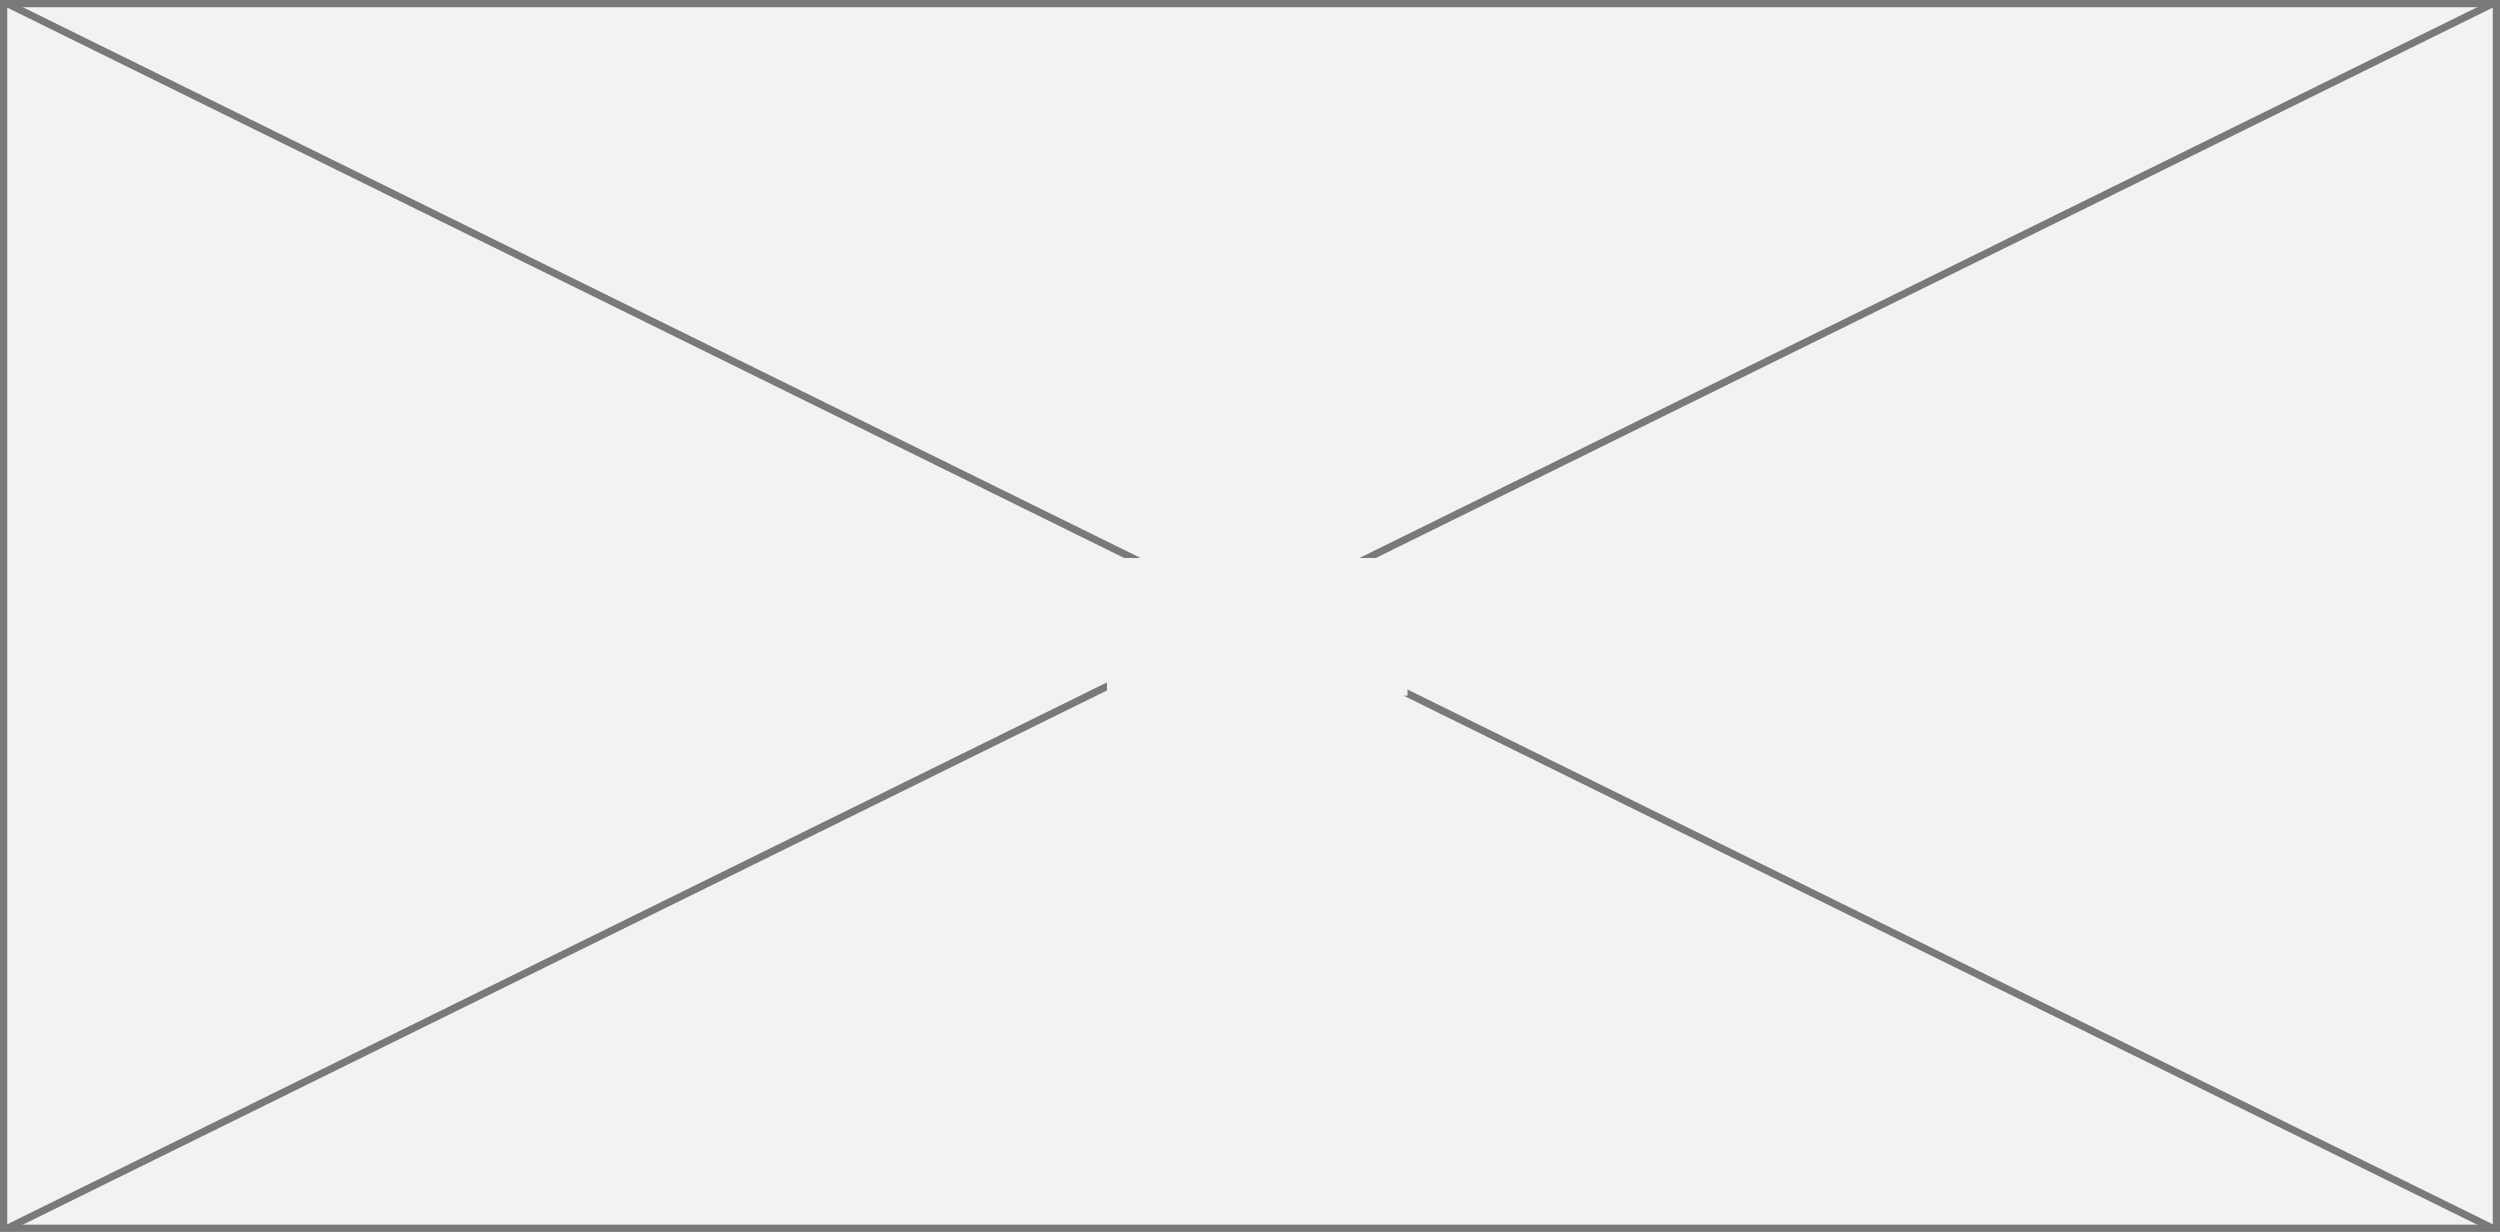
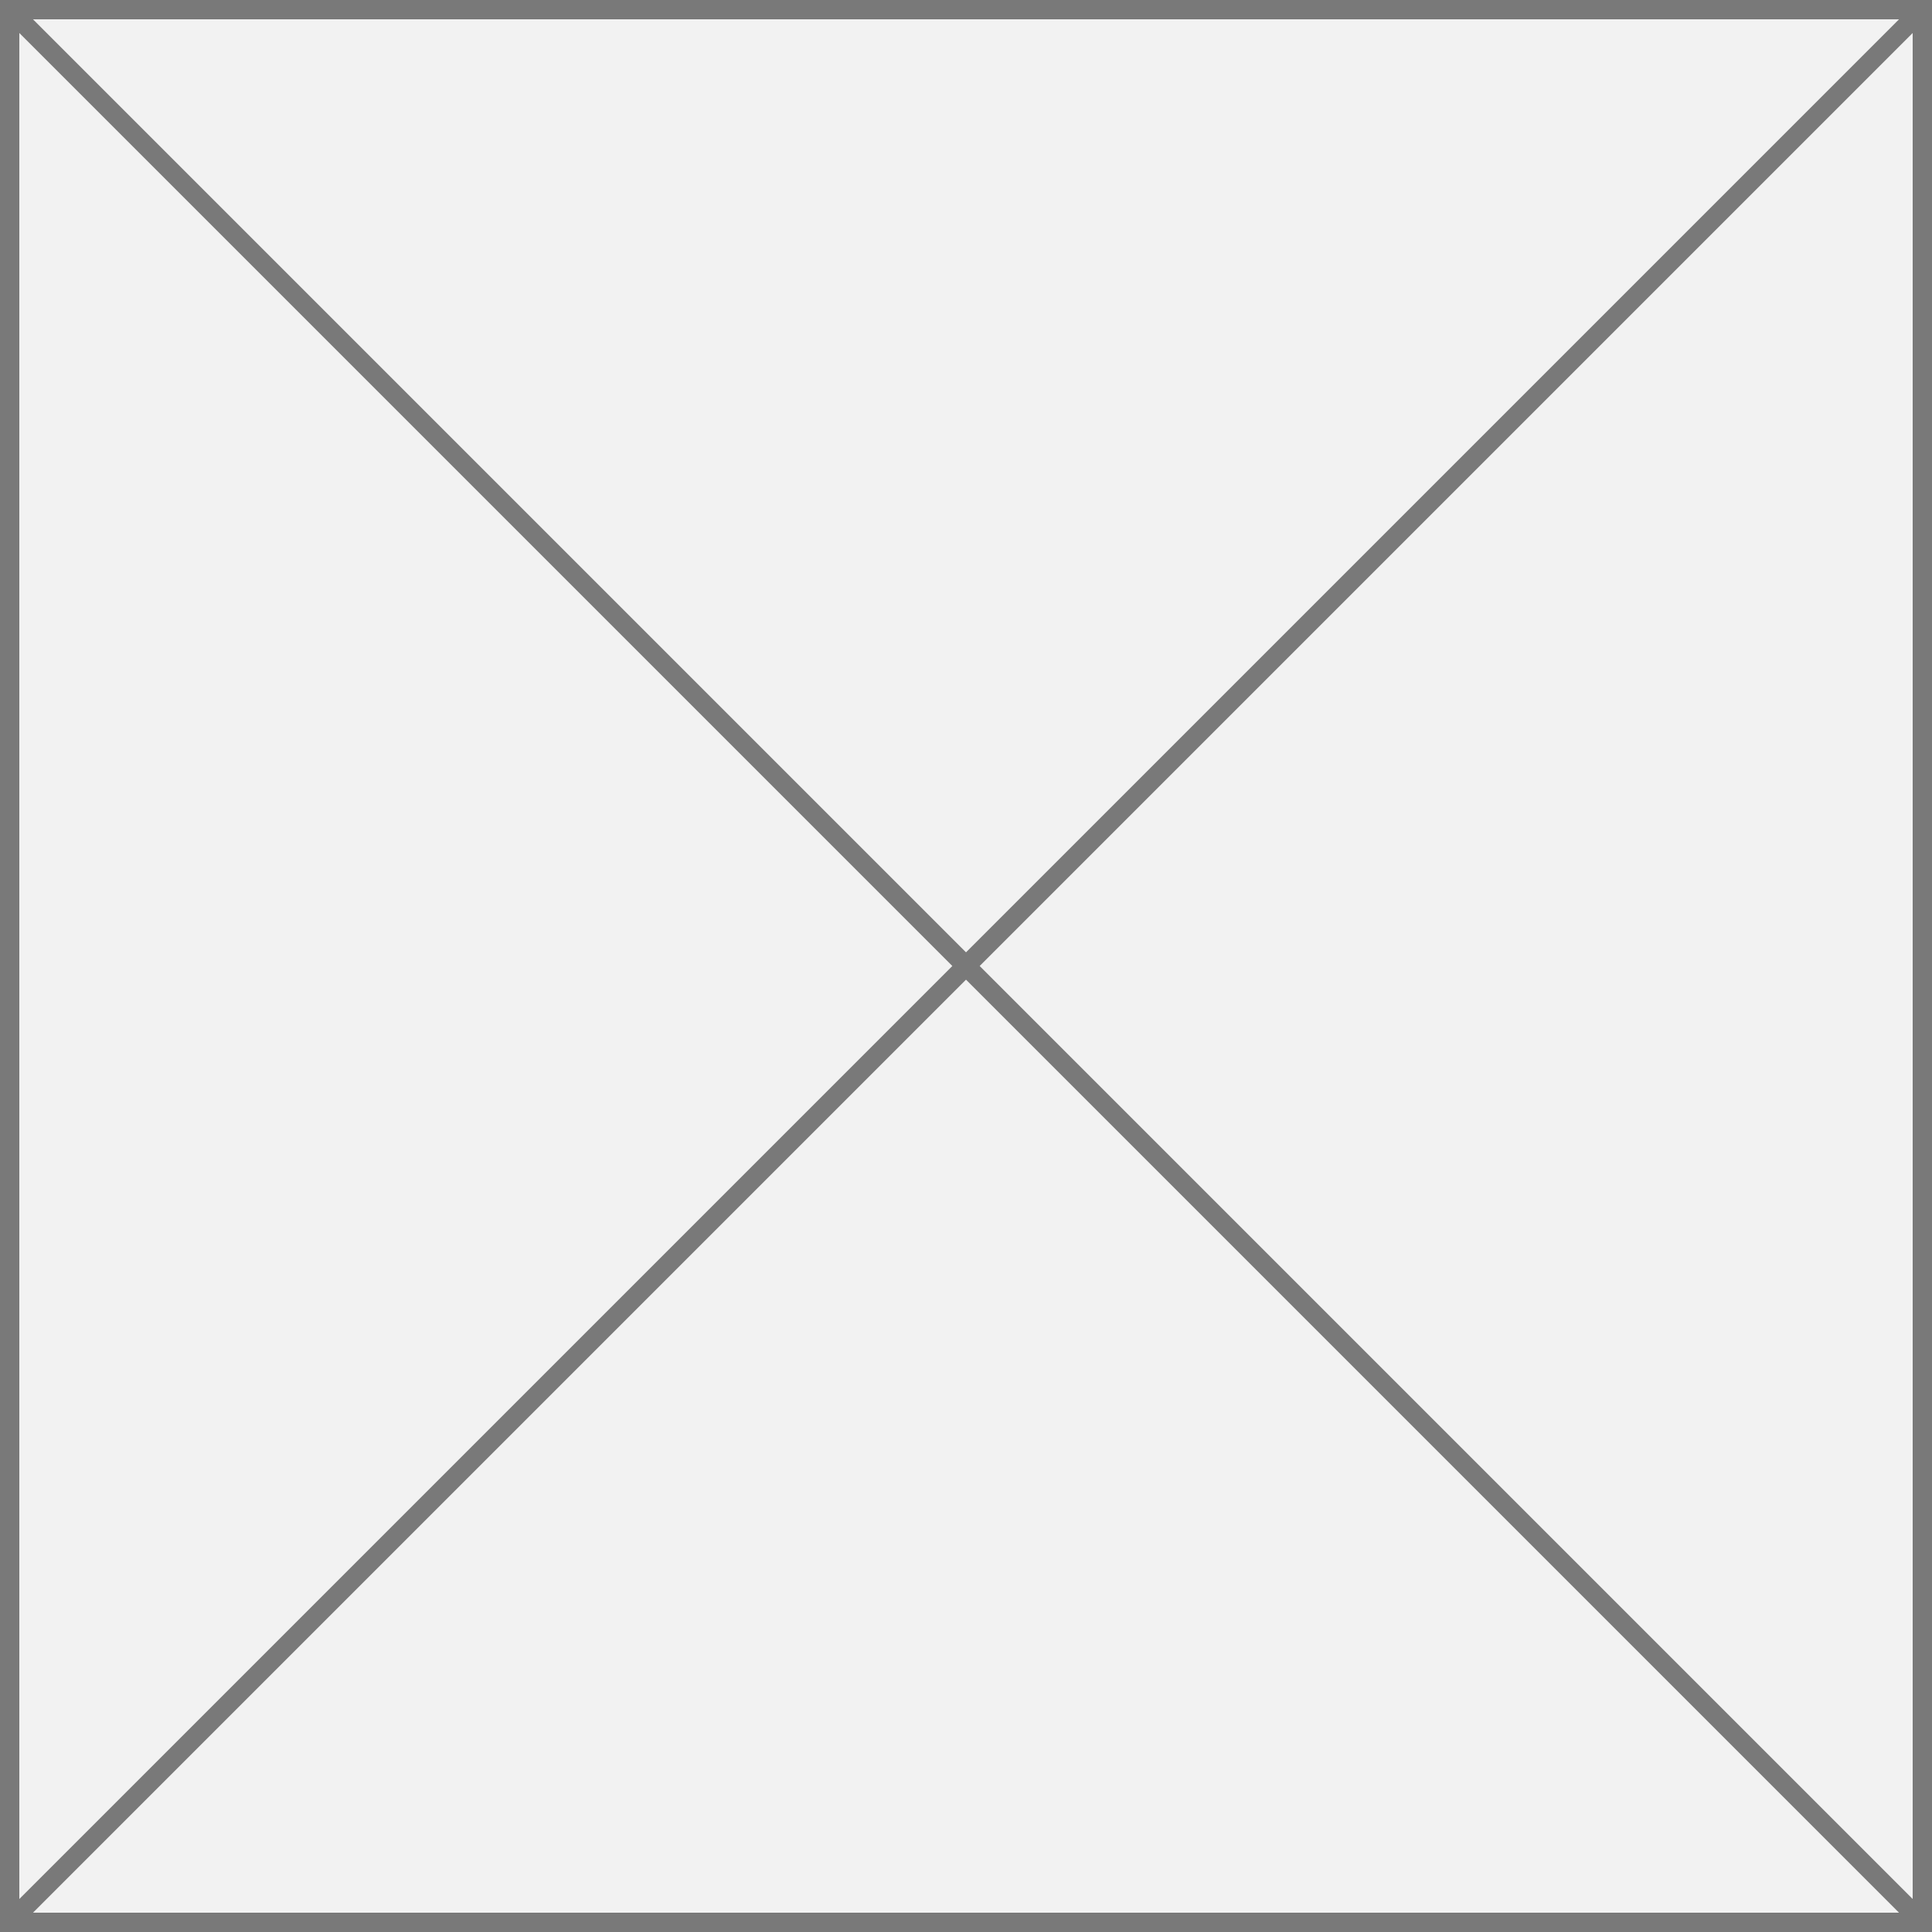
- <svg xmlns="http://www.w3.org/2000/svg" version="1.1" width="345px" height="170px">
-   <defs>
-     <mask fill="white" id="clip266">
-       <path d="M 167.76 97  L 209.24 97  L 209.24 116  L 167.76 116  Z M 15 20  L 360 20  L 360 190  L 15 190  Z " fill-rule="evenodd" />
-     </mask>
-   </defs>
-   <g transform="matrix(1 0 0 1 -15 -20 )">
-     <path d="M 15.5 20.5  L 359.5 20.5  L 359.5 189.5  L 15.5 189.5  L 15.5 20.5  Z " fill-rule="nonzero" fill="#f2f2f2" stroke="none" />
-     <path d="M 15.5 20.5  L 359.5 20.5  L 359.5 189.5  L 15.5 189.5  L 15.5 20.5  Z " stroke-width="1" stroke="#797979" fill="none" />
-     <path d="M 15.91 20.449  L 359.09 189.551  M 359.09 20.449  L 15.91 189.551  " stroke-width="1" stroke="#797979" fill="none" mask="url(#clip266)" />
+ <svg xmlns="http://www.w3.org/2000/svg" version="1.1" width="100px" height="100px">
+   <g transform="matrix(1 0 0 1 -15 -960 )">
+     <path d="M 15.5 960.5  L 114.5 960.5  L 114.5 1059.5  L 15.5 1059.5  L 15.5 960.5  Z " fill-rule="nonzero" fill="#f2f2f2" stroke="none" />
+     <path d="M 15.5 960.5  L 114.5 960.5  L 114.5 1059.5  L 15.5 1059.5  L 15.5 960.5  Z " stroke-width="1" stroke="#797979" fill="none" />
+     <path d="M 15.354 960.354  L 114.646 1059.646  M 114.646 960.354  L 15.354 1059.646  " stroke-width="1" stroke="#797979" fill="none" />
  </g>
</svg>
